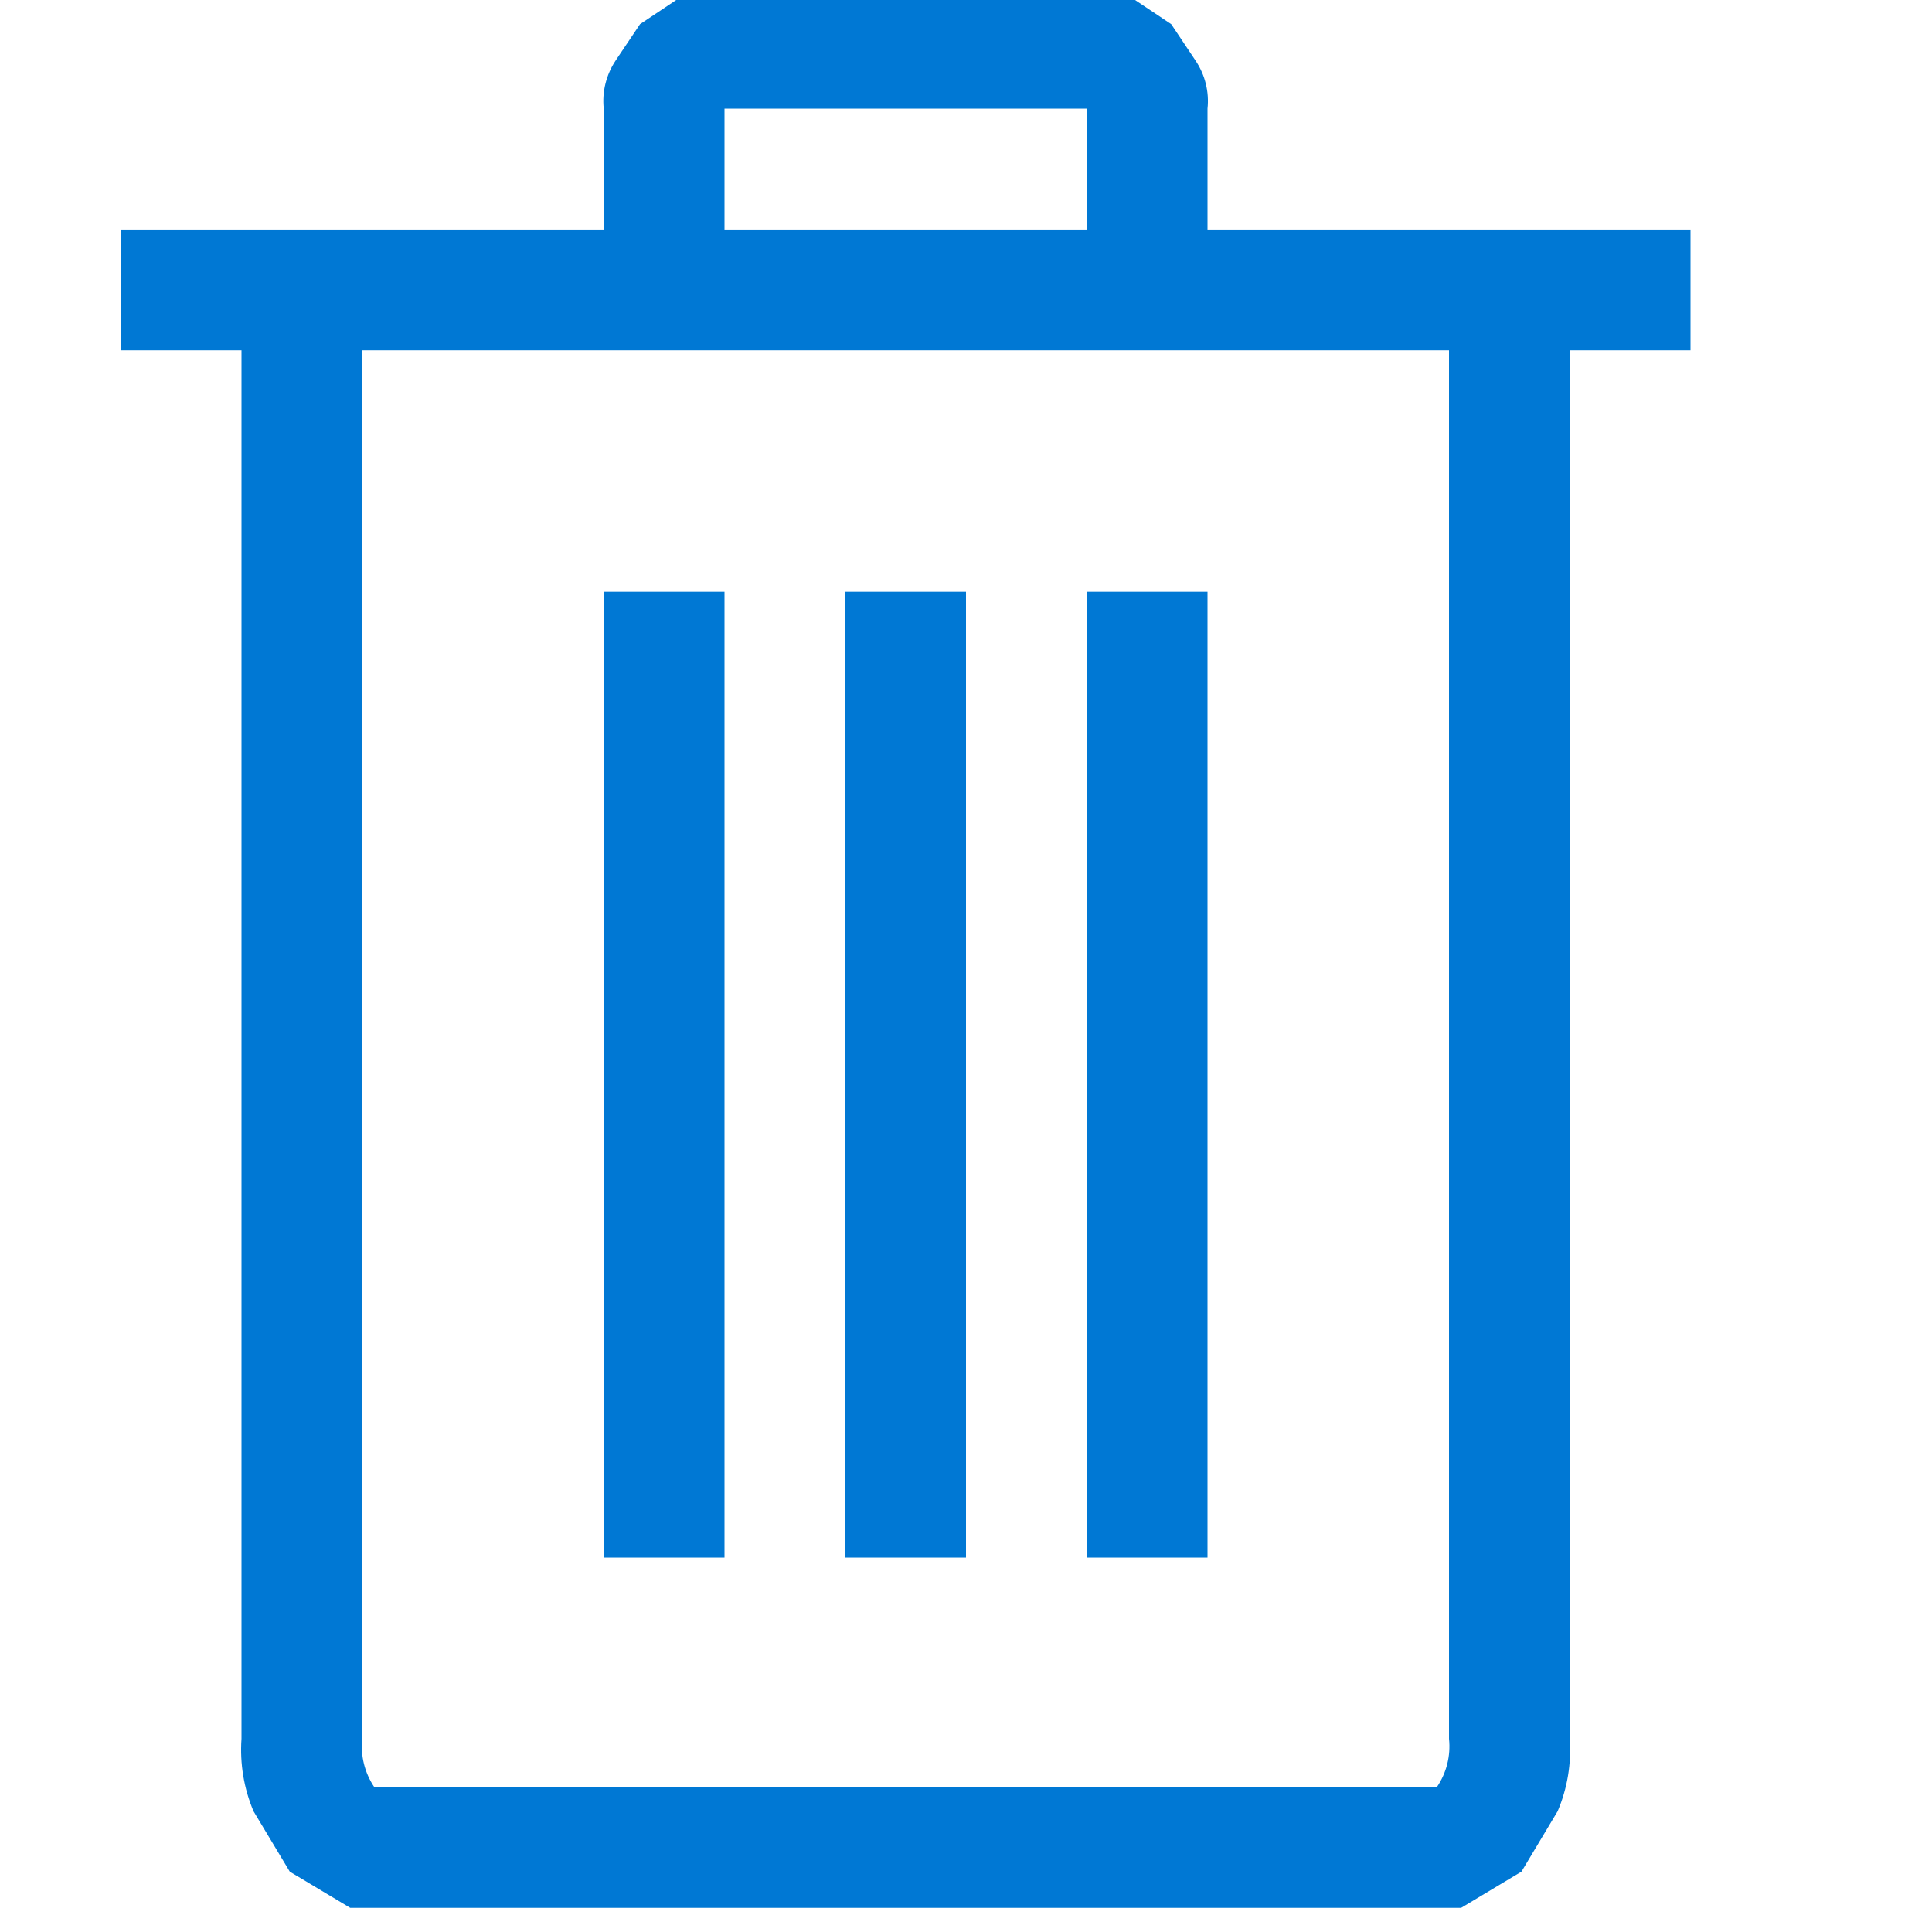
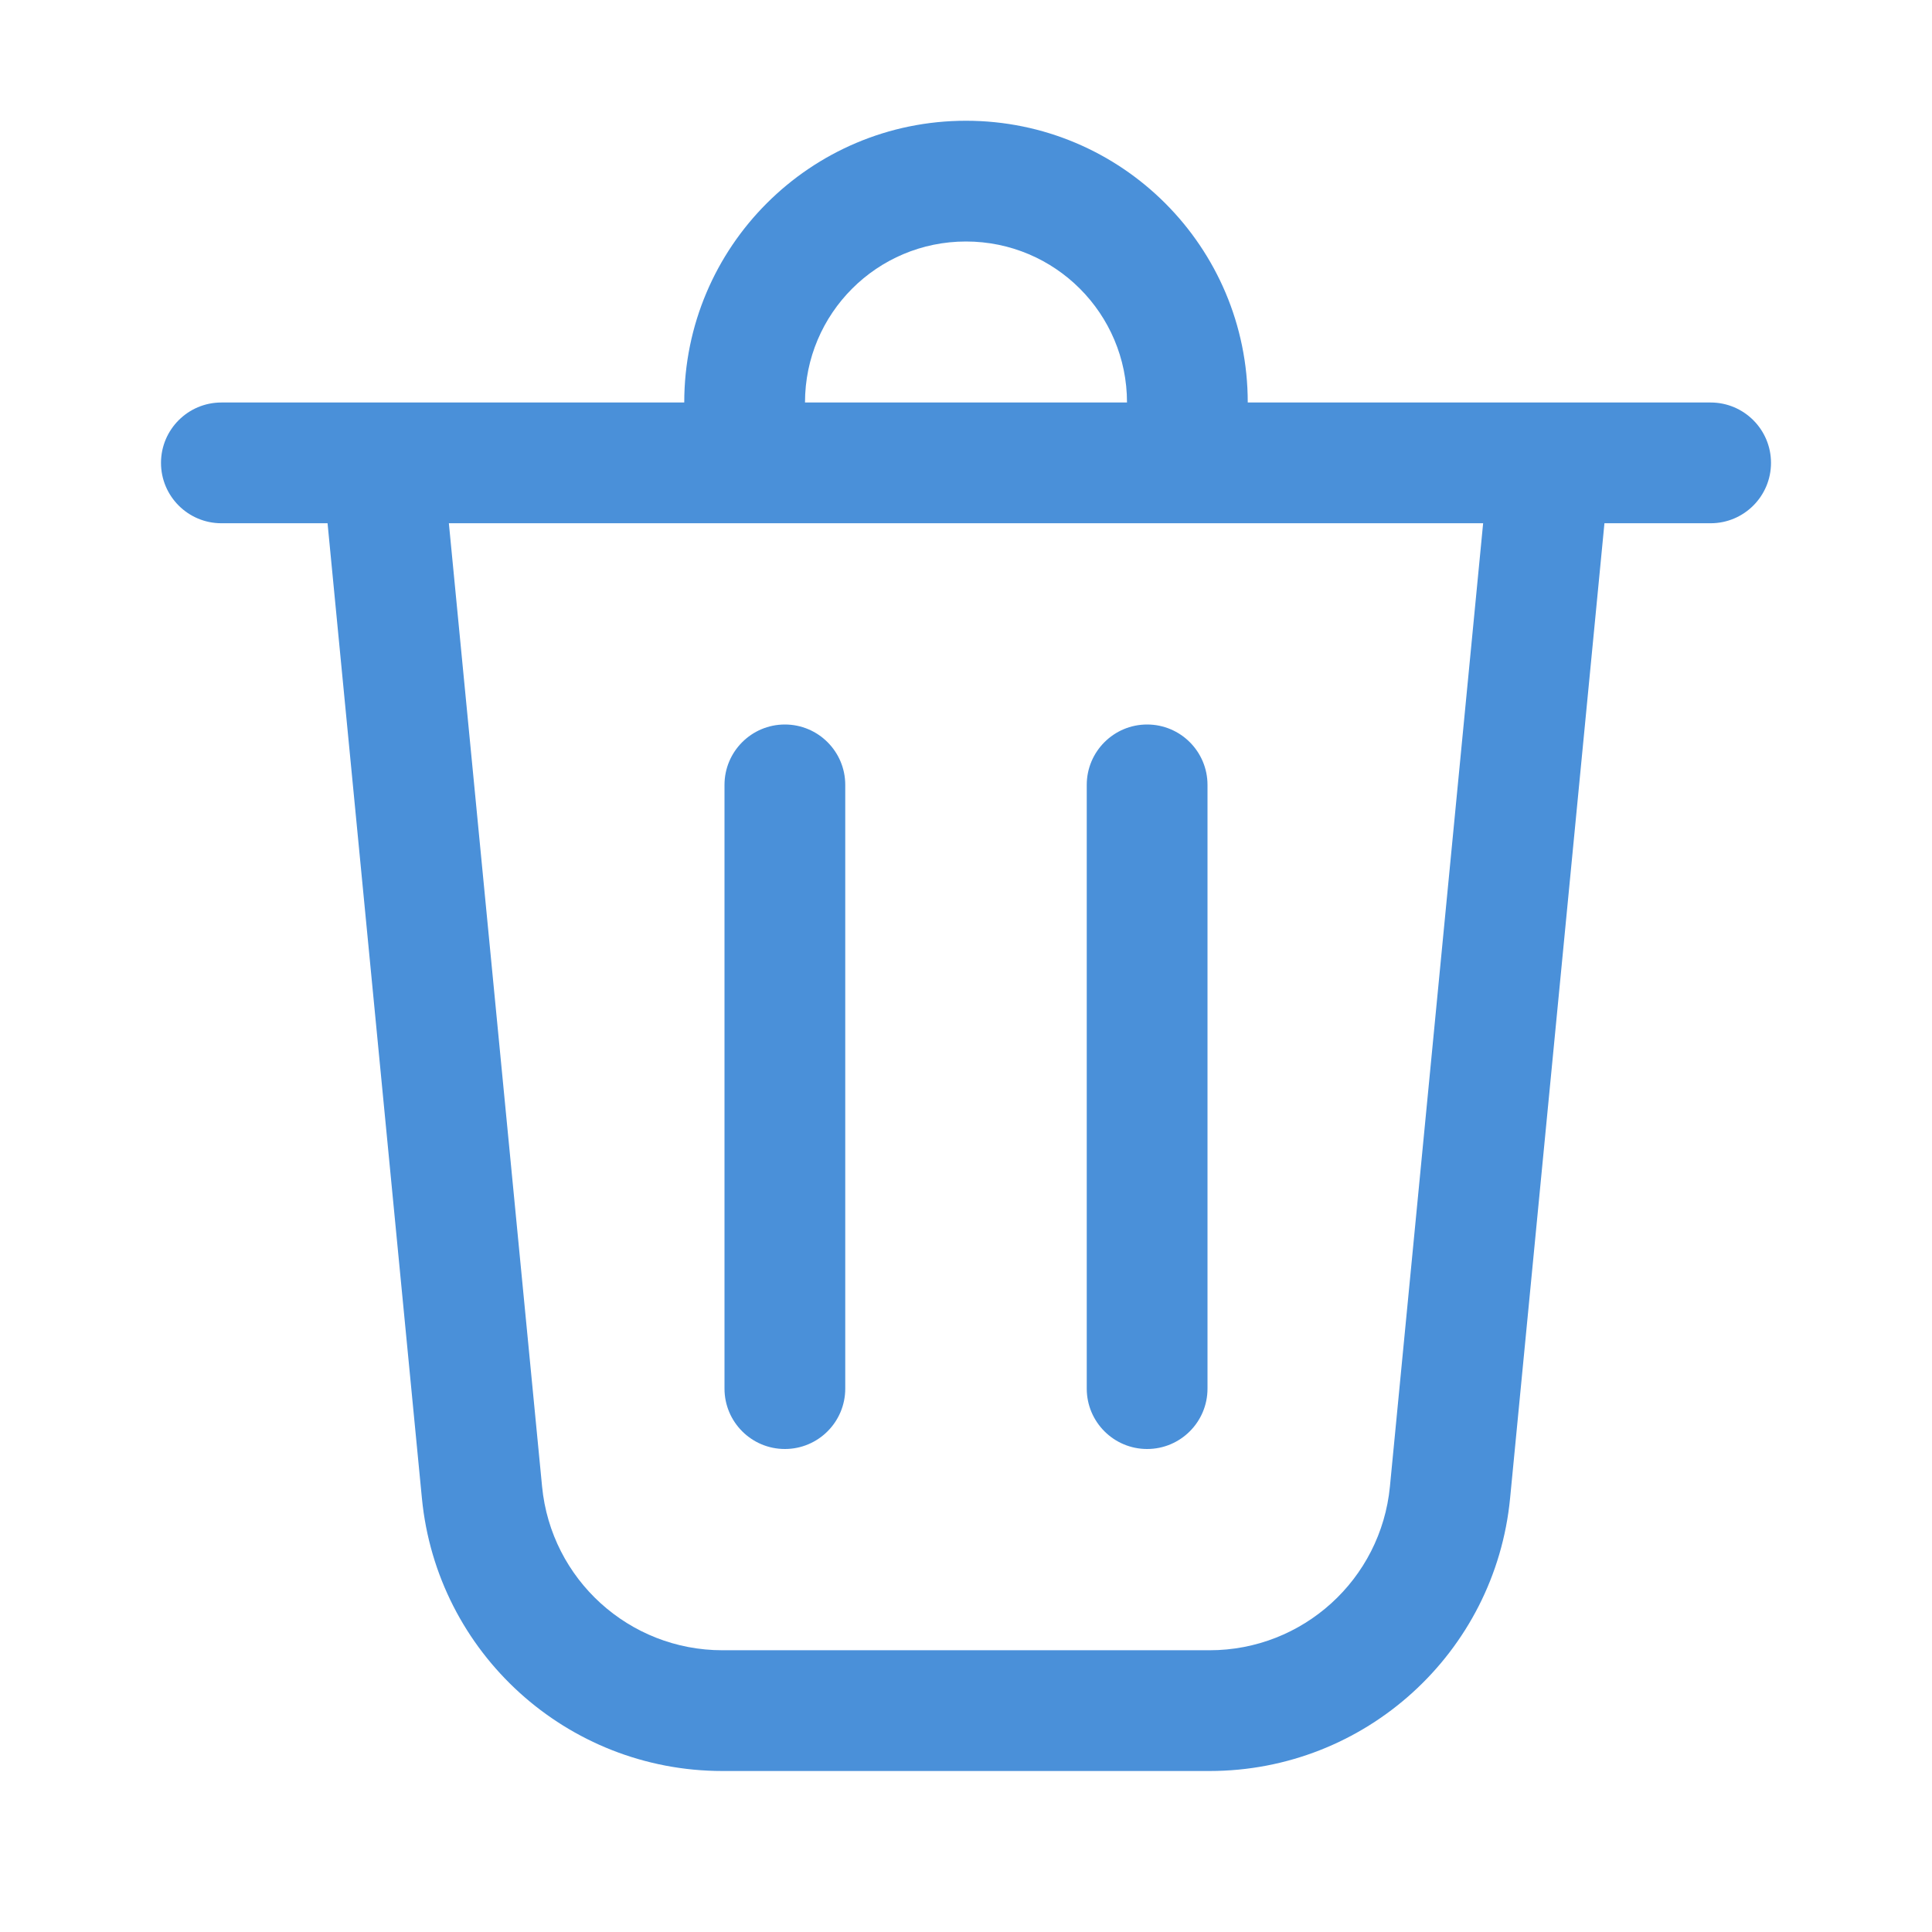
- <svg xmlns="http://www.w3.org/2000/svg" width="18" height="18" viewBox="0 0 18 18" fill="none">
-   <path d="M15.75 3.263H14.625V16.2C14.641 16.431 14.603 16.662 14.512 16.875L14.175 17.438L13.613 17.775H3.263L2.7 17.438L2.362 16.875C2.272 16.662 2.234 16.431 2.25 16.2V3.263H1.125V2.138H5.625V1.012C5.608 0.854 5.648 0.695 5.737 0.562L5.963 0.225L6.3 0H10.575L10.912 0.225L11.137 0.562C11.227 0.695 11.267 0.854 11.25 1.012V2.138H15.75V3.263ZM13.5 3.263H3.375V16.2C3.358 16.359 3.398 16.518 3.487 16.65H13.387C13.477 16.518 13.517 16.359 13.5 16.2V3.263ZM6.75 14.512H5.625V5.513H6.75V14.512ZM6.75 2.138H10.125V1.012H6.75V2.138ZM9 14.512H7.875V5.513H9V14.512ZM11.25 14.512H10.125V5.513H11.25V14.512Z" fill="#0078D4" />
+ <svg xmlns="http://www.w3.org/2000/svg" width="24" height="24" viewBox="0 0 24 24" fill="none">
+   <path d="M10 5H14C14 3.895 13.105 3 12 3C10.895 3 10 3.895 10 5ZM8.5 5C8.5 3.067 10.067 1.5 12 1.5C13.933 1.5 15.5 3.067 15.5 5H21.25C21.664 5 22 5.336 22 5.75C22 6.164 21.664 6.5 21.25 6.5H19.931L18.759 18.611C18.573 20.533 16.957 22 15.026 22H8.974C7.043 22 5.427 20.533 5.241 18.611L4.069 6.5H2.75C2.336 6.5 2 6.164 2 5.75C2 5.336 2.336 5 2.75 5H8.5ZM10.5 9.75C10.5 9.336 10.164 9 9.75 9C9.336 9 9 9.336 9 9.75V17.25C9 17.664 9.336 18 9.75 18C10.164 18 10.5 17.664 10.5 17.25V9.75ZM14.25 9C14.664 9 15 9.336 15 9.75V17.25C15 17.664 14.664 18 14.25 18C13.836 18 13.5 17.664 13.5 17.25V9.75C13.5 9.336 13.836 9 14.25 9ZM6.734 18.467C6.846 19.62 7.815 20.5 8.974 20.5H15.026C16.185 20.5 17.154 19.62 17.266 18.467L18.424 6.5H5.576L6.734 18.467Z" fill="#4A90D9" />
</svg>
